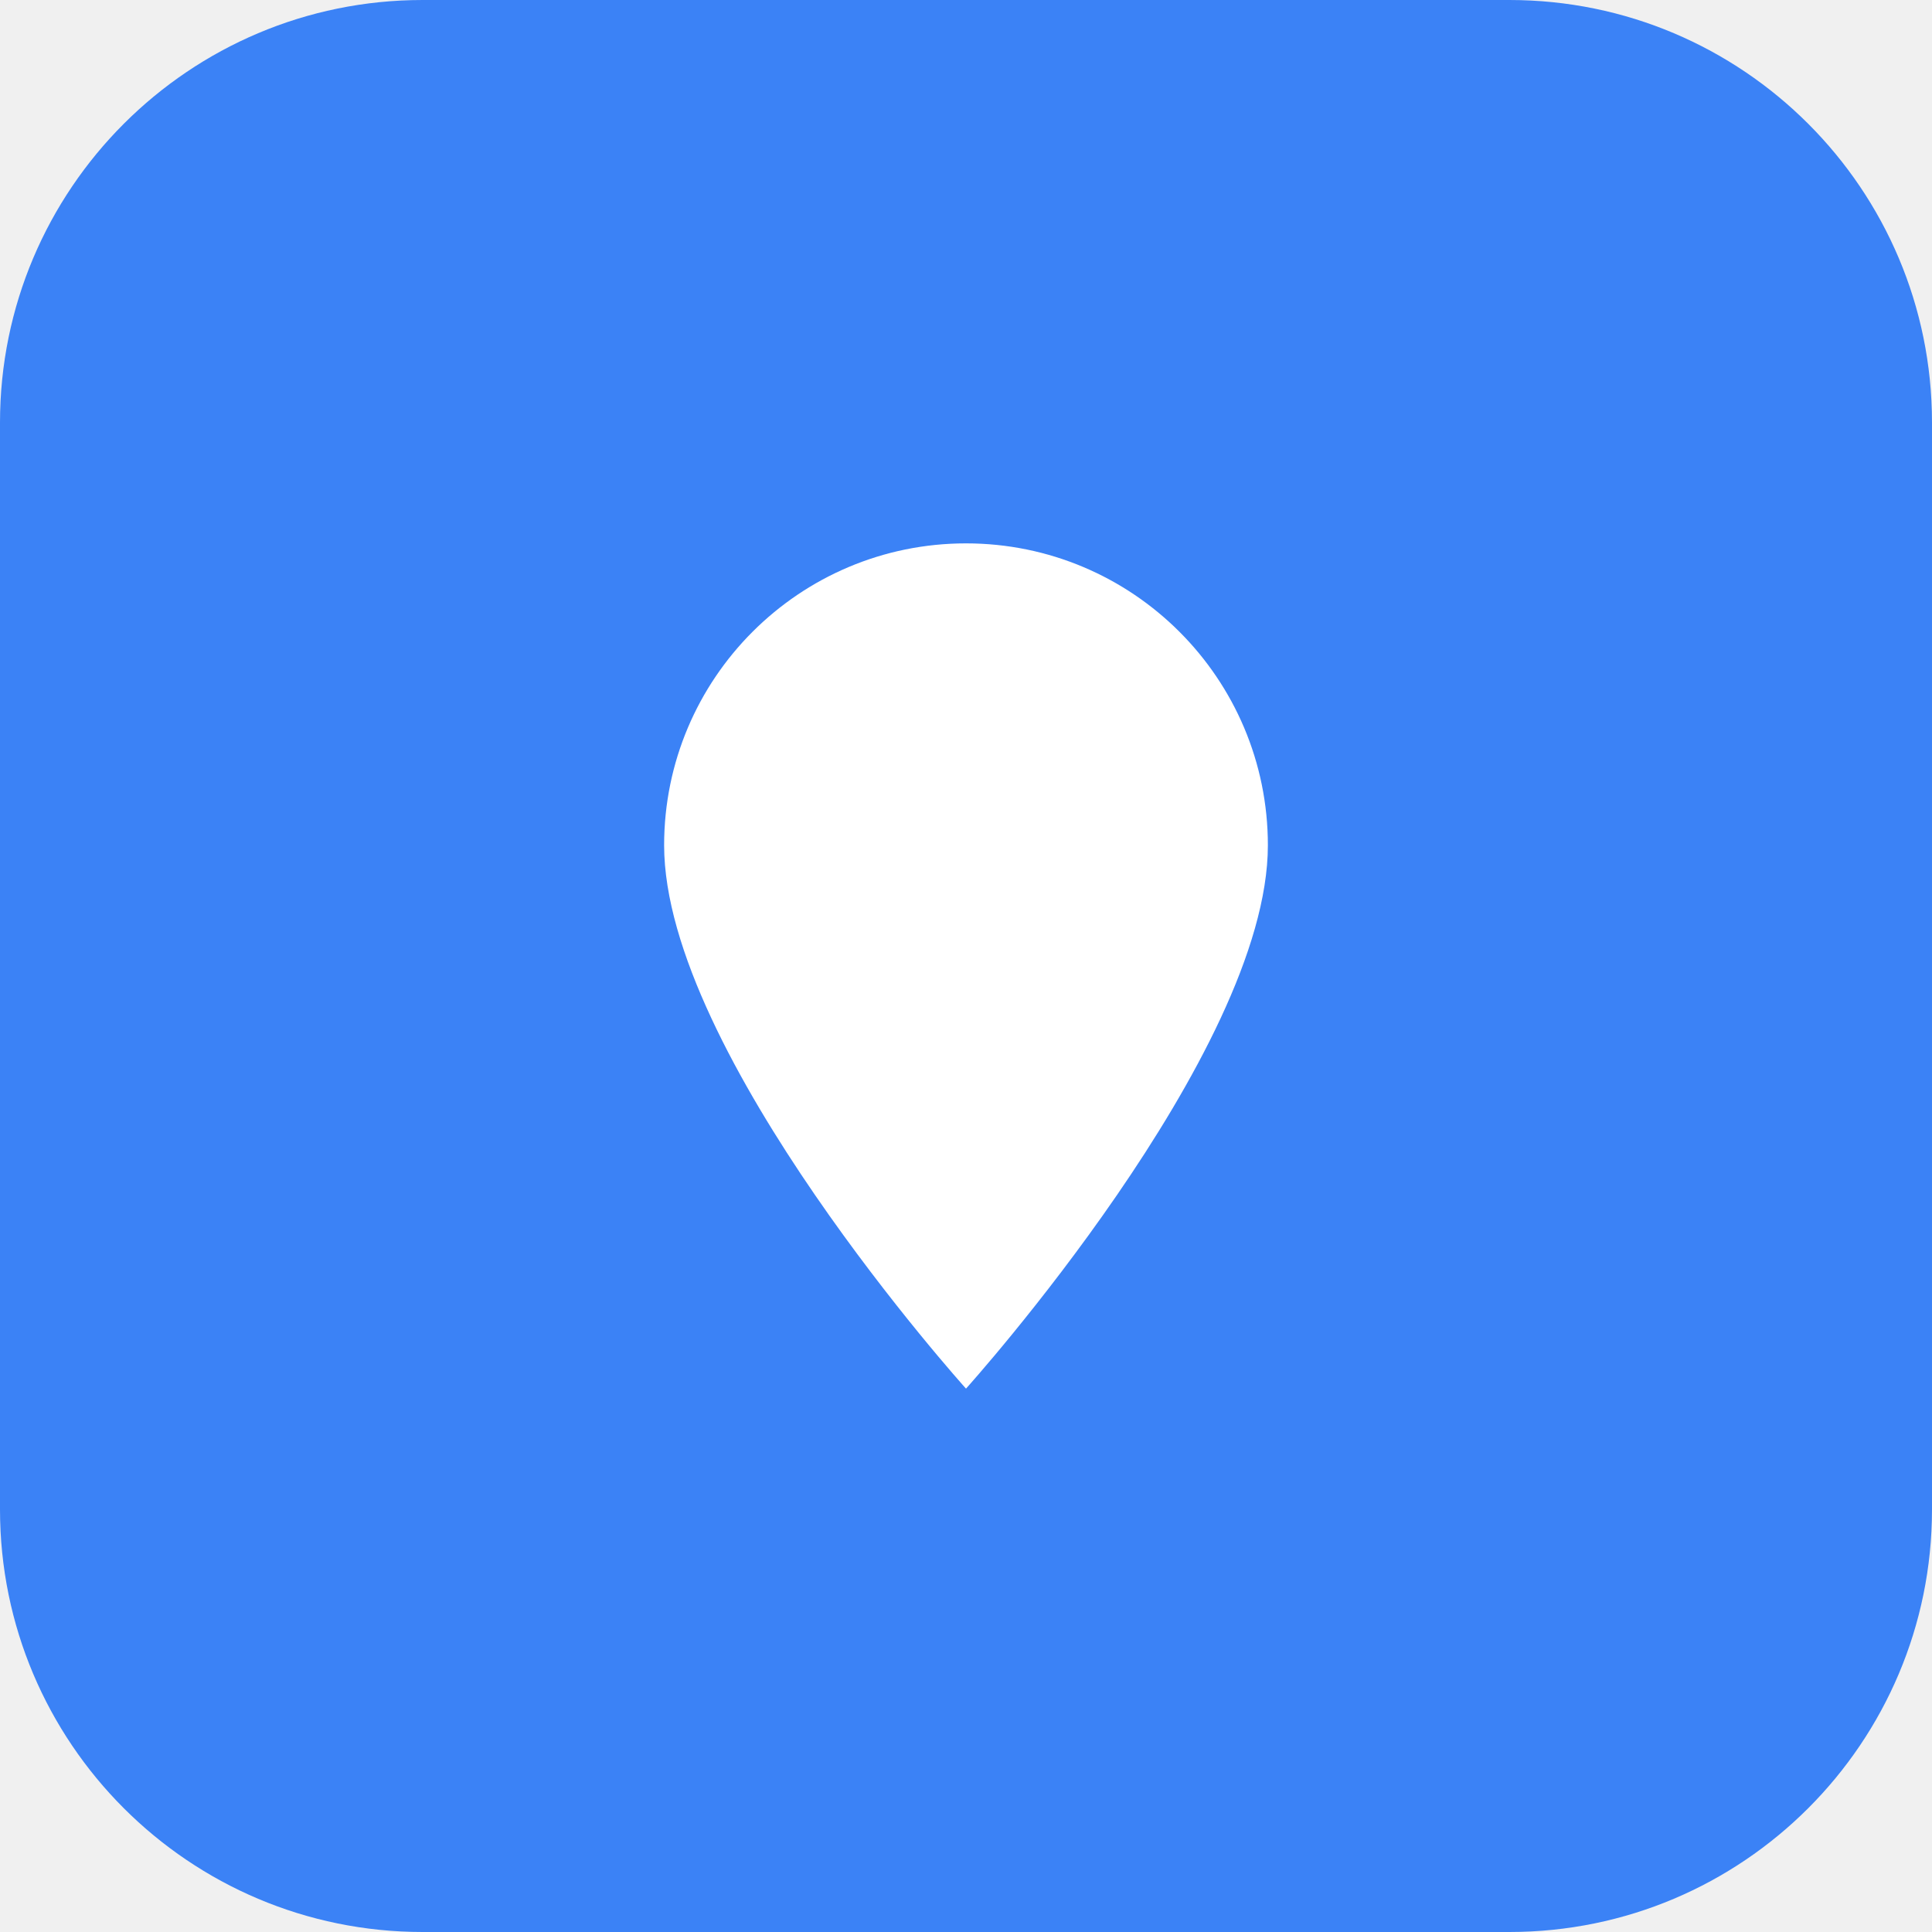
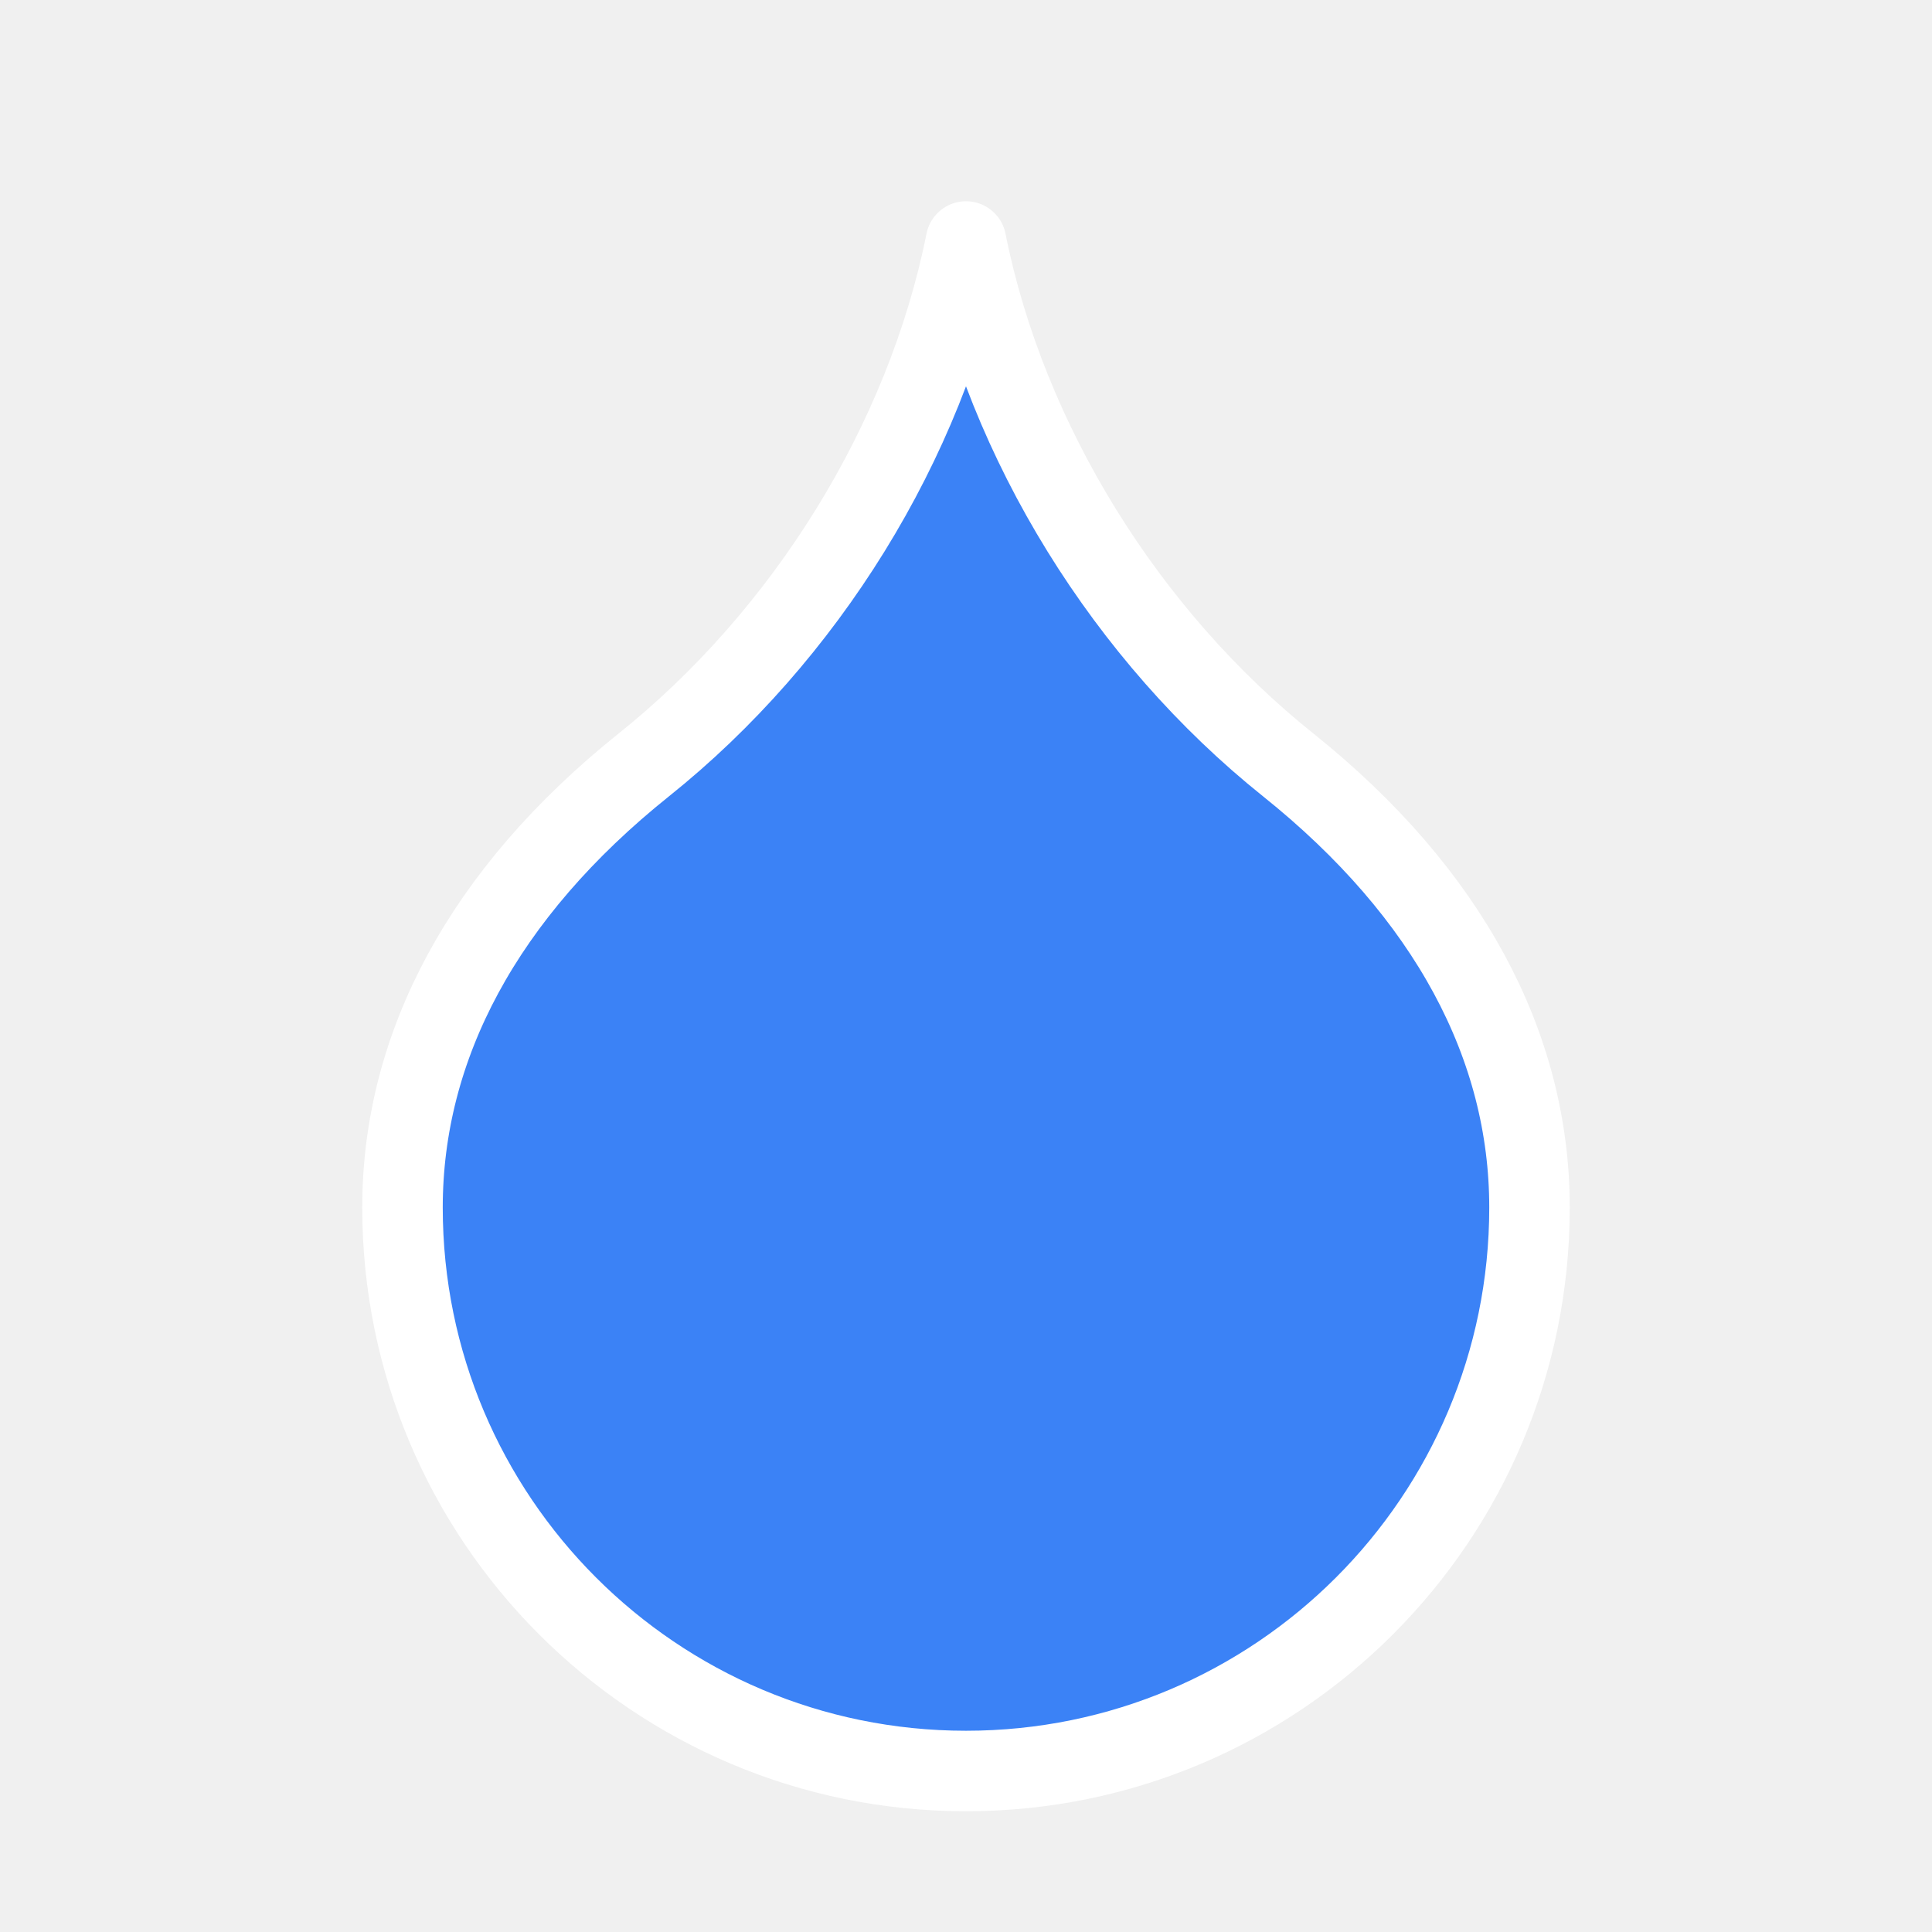
- <svg xmlns="http://www.w3.org/2000/svg" viewBox="0 0 512 512">
-   <rect width="512" height="512" rx="112" fill="#3b82f6" />
-   <path d="M256 144c-44.18 0-80 35.82-80 80 0 55.23 80 144 80 144s80-88.77 80-144c0-44.18-35.82-80-80-80z" fill="#ffffff" />
+ <svg xmlns="http://www.w3.org/2000/svg" width="100" height="100" viewBox="0 0 24 24" fill="#3b82f6" stroke="white" stroke-width="1" stroke-linecap="round" stroke-linejoin="round">
+   <path d="M12 22a7 7 0 0 0 7-7c0-2-1-3.9-3-5.5s-3.5-4-4-6.5c-.5 2.5-2 4.9-4 6.5C6 11.1 5 13 5 15a7 7 0 0 0 7 7z" />
</svg>
